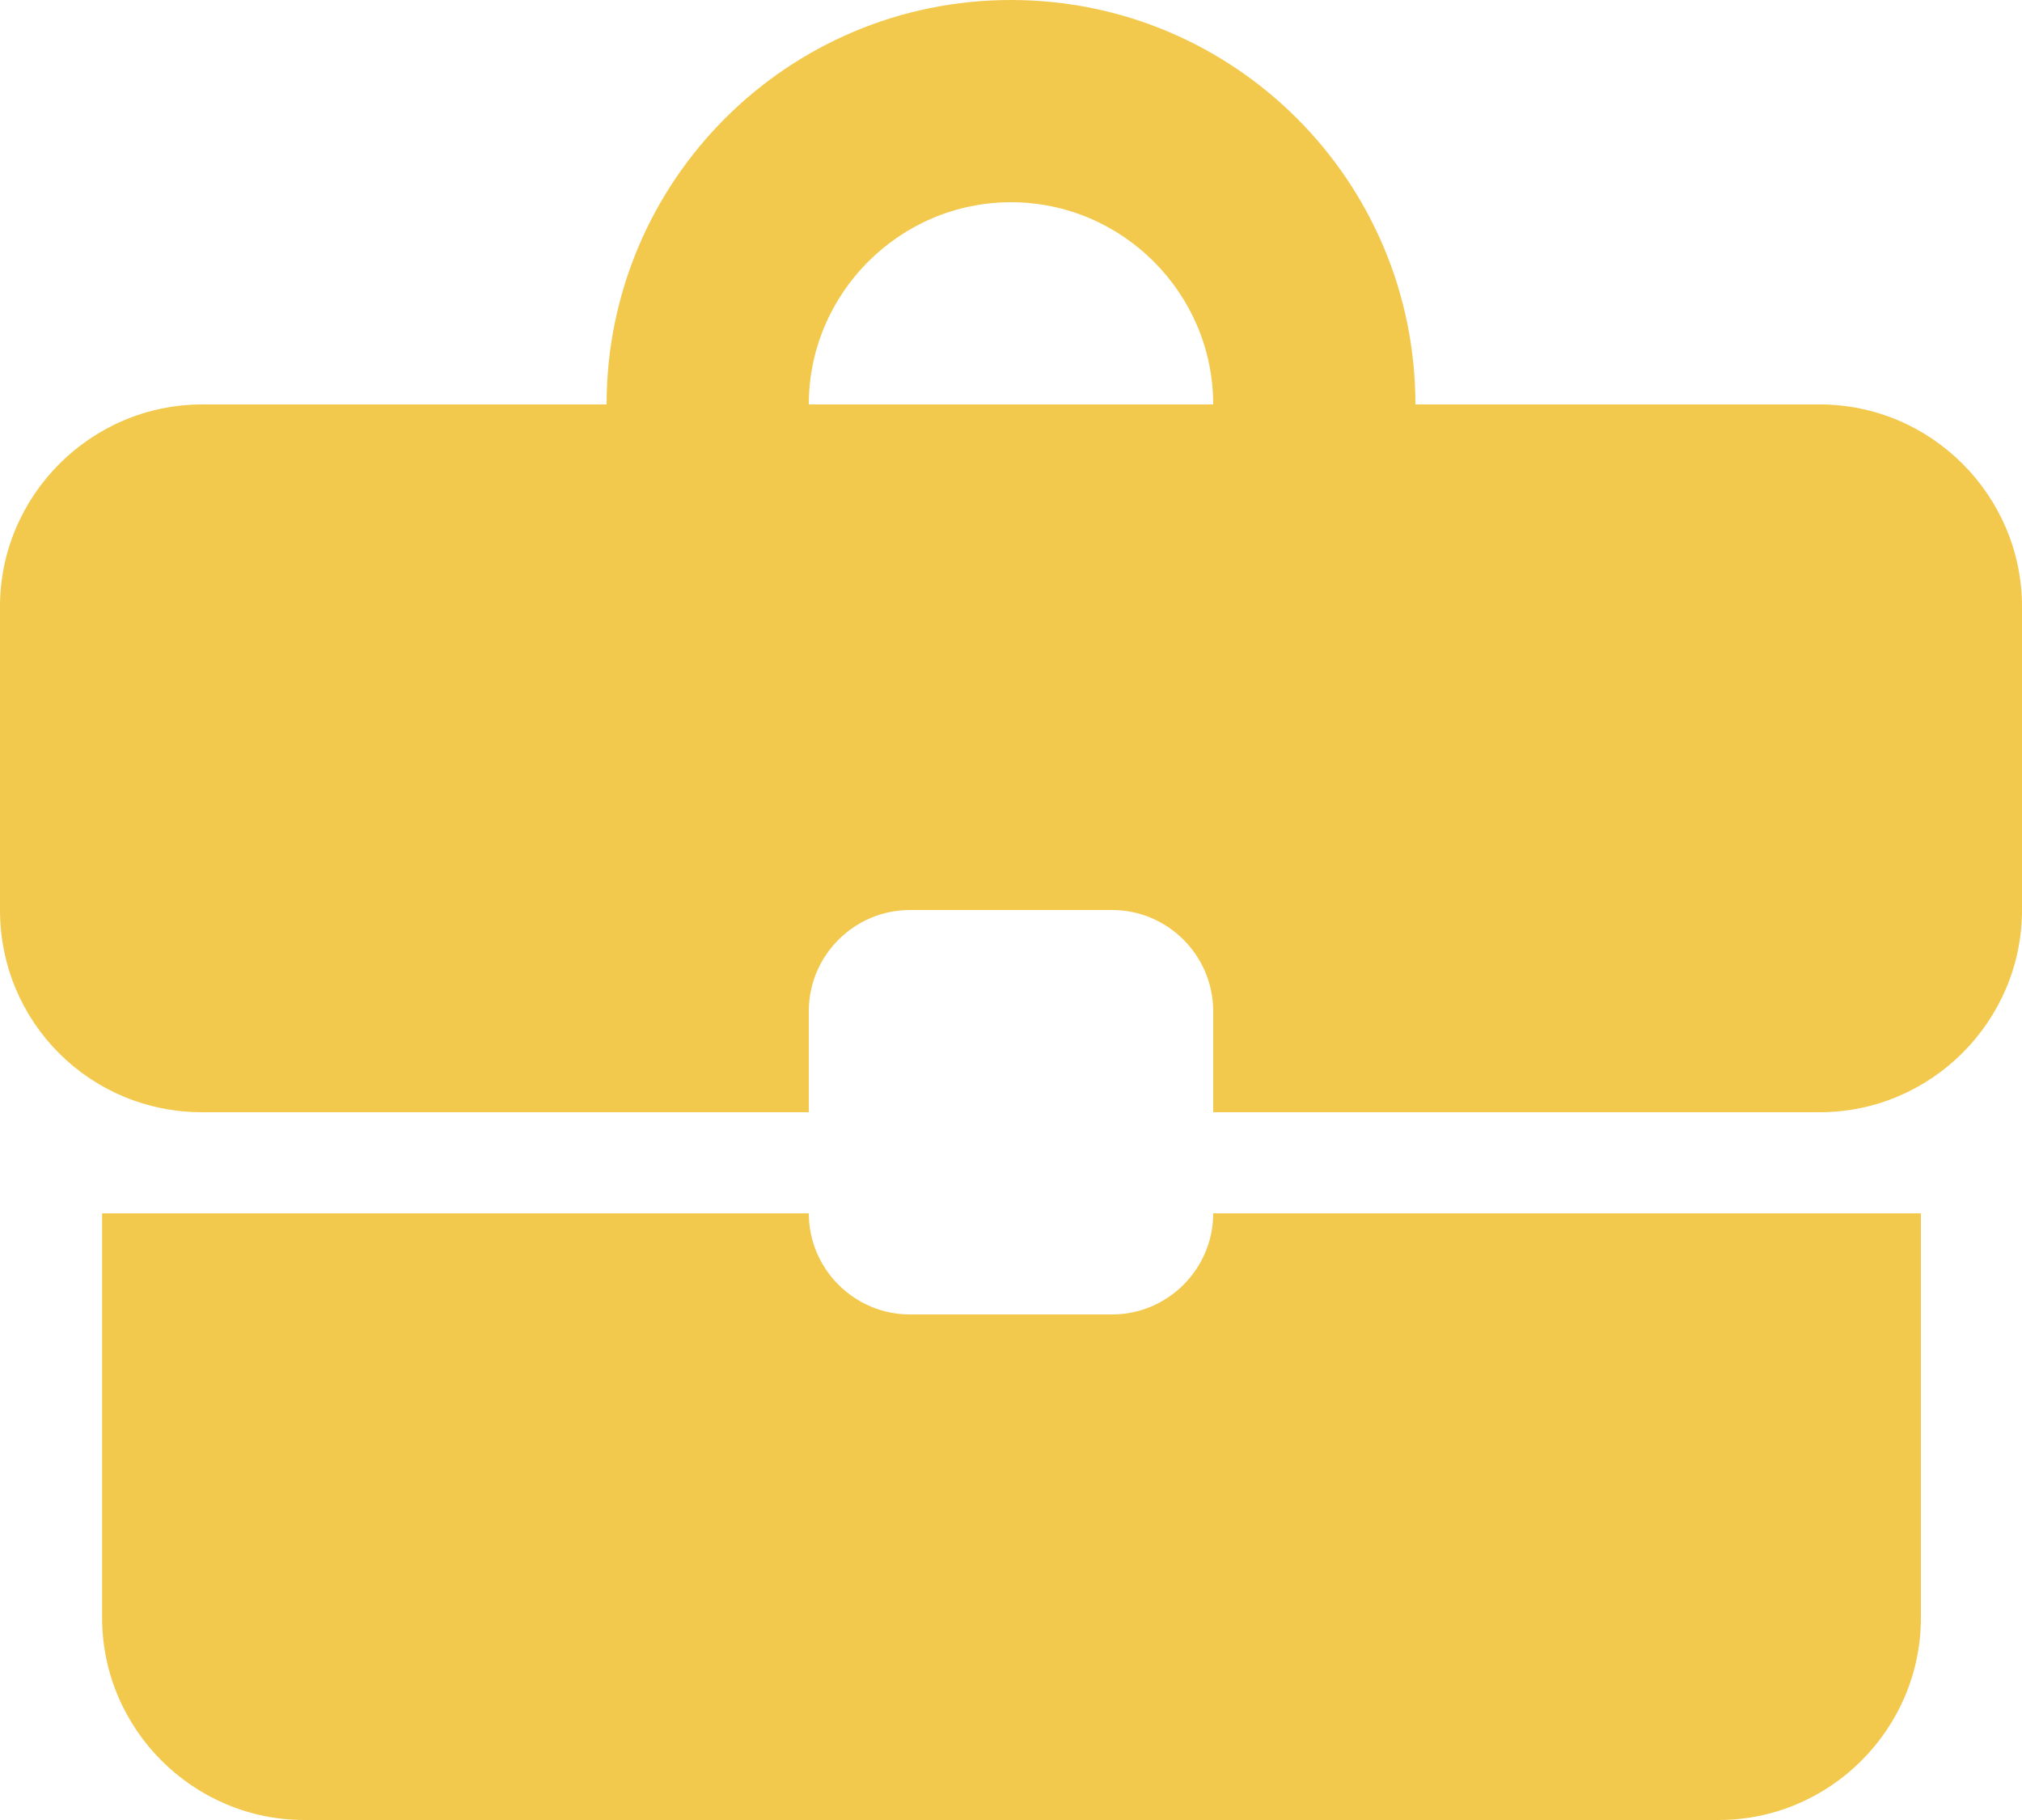
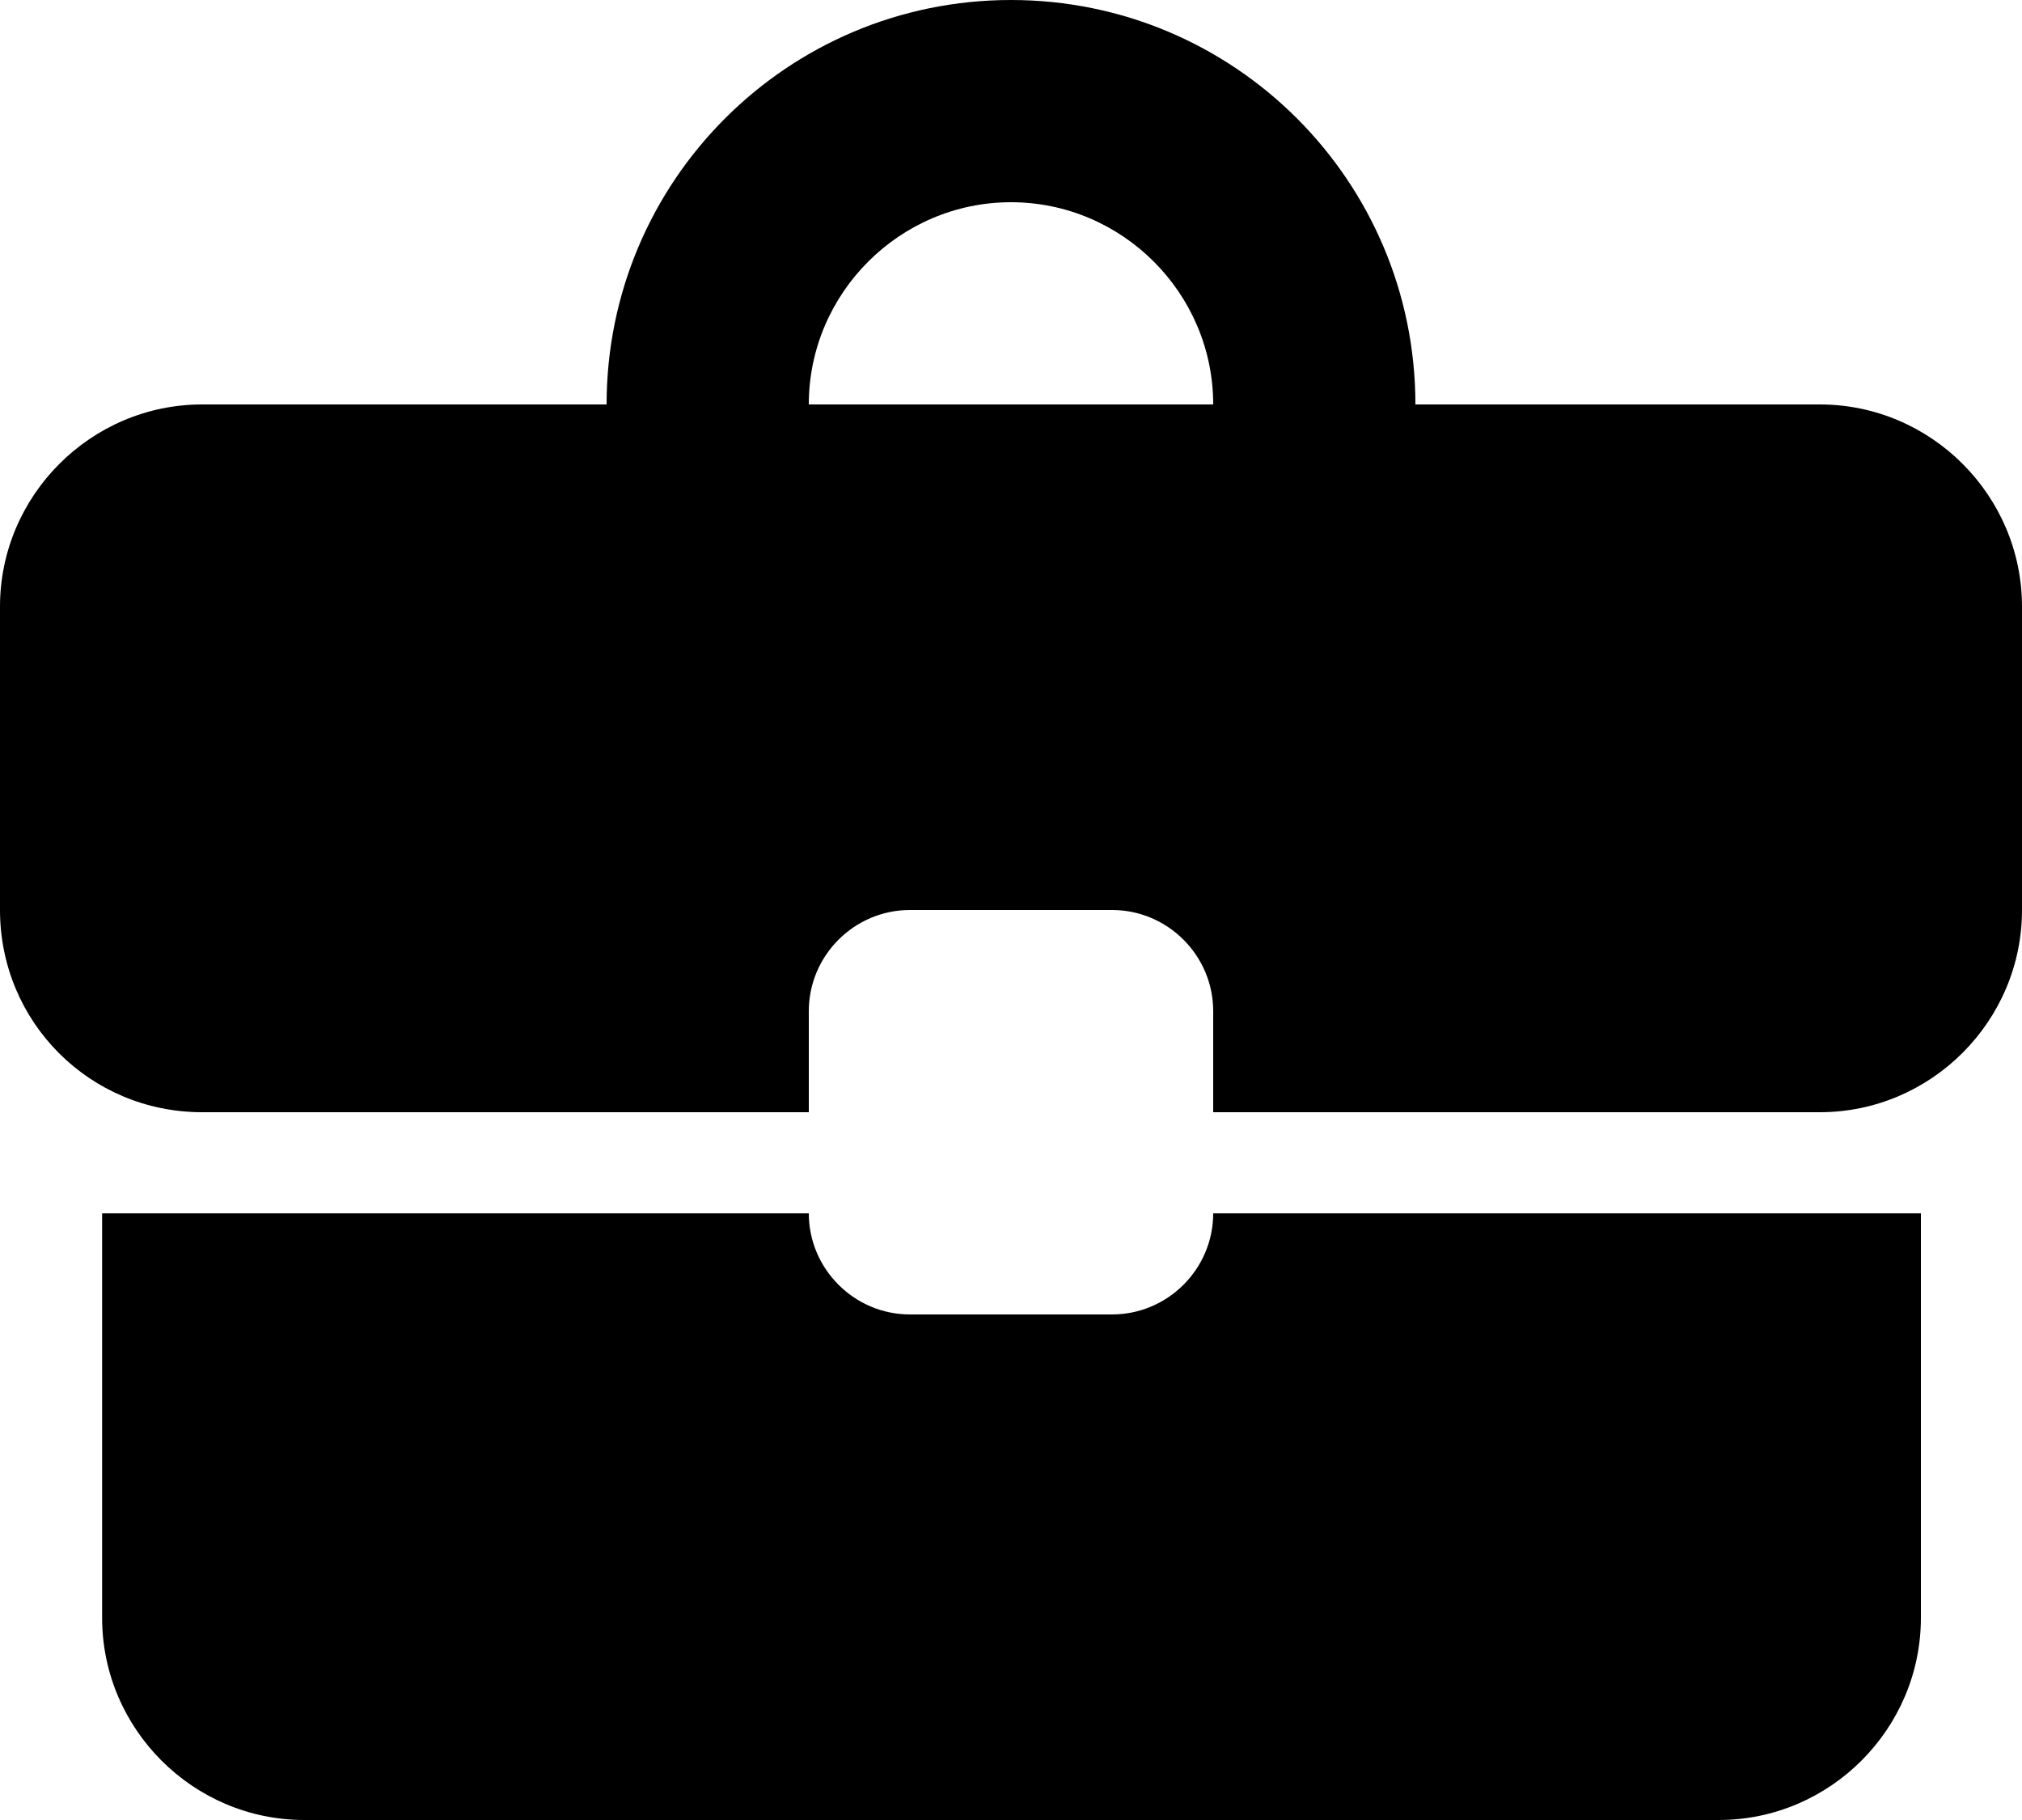
<svg xmlns="http://www.w3.org/2000/svg" width="20" height="18" viewBox="0 0 20 18" fill="none">
-   <path d="M11 13H9C8.45 13 8 12.55 8 12H1.01V16C1.01 17.1 1.91 18 3.01 18H17C18.1 18 19 17.1 19 16V12H12C12 12.55 11.55 13 11 13ZM18 4H14C14 1.79 12.21 0 10 0C7.79 0 6 1.79 6 4H2C0.9 4 0 4.9 0 6V9C0 10.11 0.89 11 2 11H8V10C8 9.45 8.45 9 9 9H11C11.55 9 12 9.45 12 10V11H18C19.1 11 20 10.1 20 9V6C20 4.9 19.1 4 18 4ZM8 4C8 2.9 8.9 2 10 2C11.1 2 12 2.9 12 4H7.99H8Z" fill="#F2C94C" />
+   <path d="M11 13H9C8.45 13 8 12.55 8 12H1.01V16C1.01 17.1 1.91 18 3.01 18H17C18.1 18 19 17.1 19 16V12H12C12 12.55 11.55 13 11 13ZM18 4H14C14 1.79 12.21 0 10 0C7.79 0 6 1.79 6 4H2C0.9 4 0 4.9 0 6V9C0 10.11 0.89 11 2 11H8V10C8 9.45 8.45 9 9 9H11C11.55 9 12 9.45 12 10V11H18C19.1 11 20 10.1 20 9V6C20 4.9 19.1 4 18 4ZM8 4C8 2.9 8.9 2 10 2C11.1 2 12 2.9 12 4H7.99H8Z" fill="currentColor" />
</svg>
